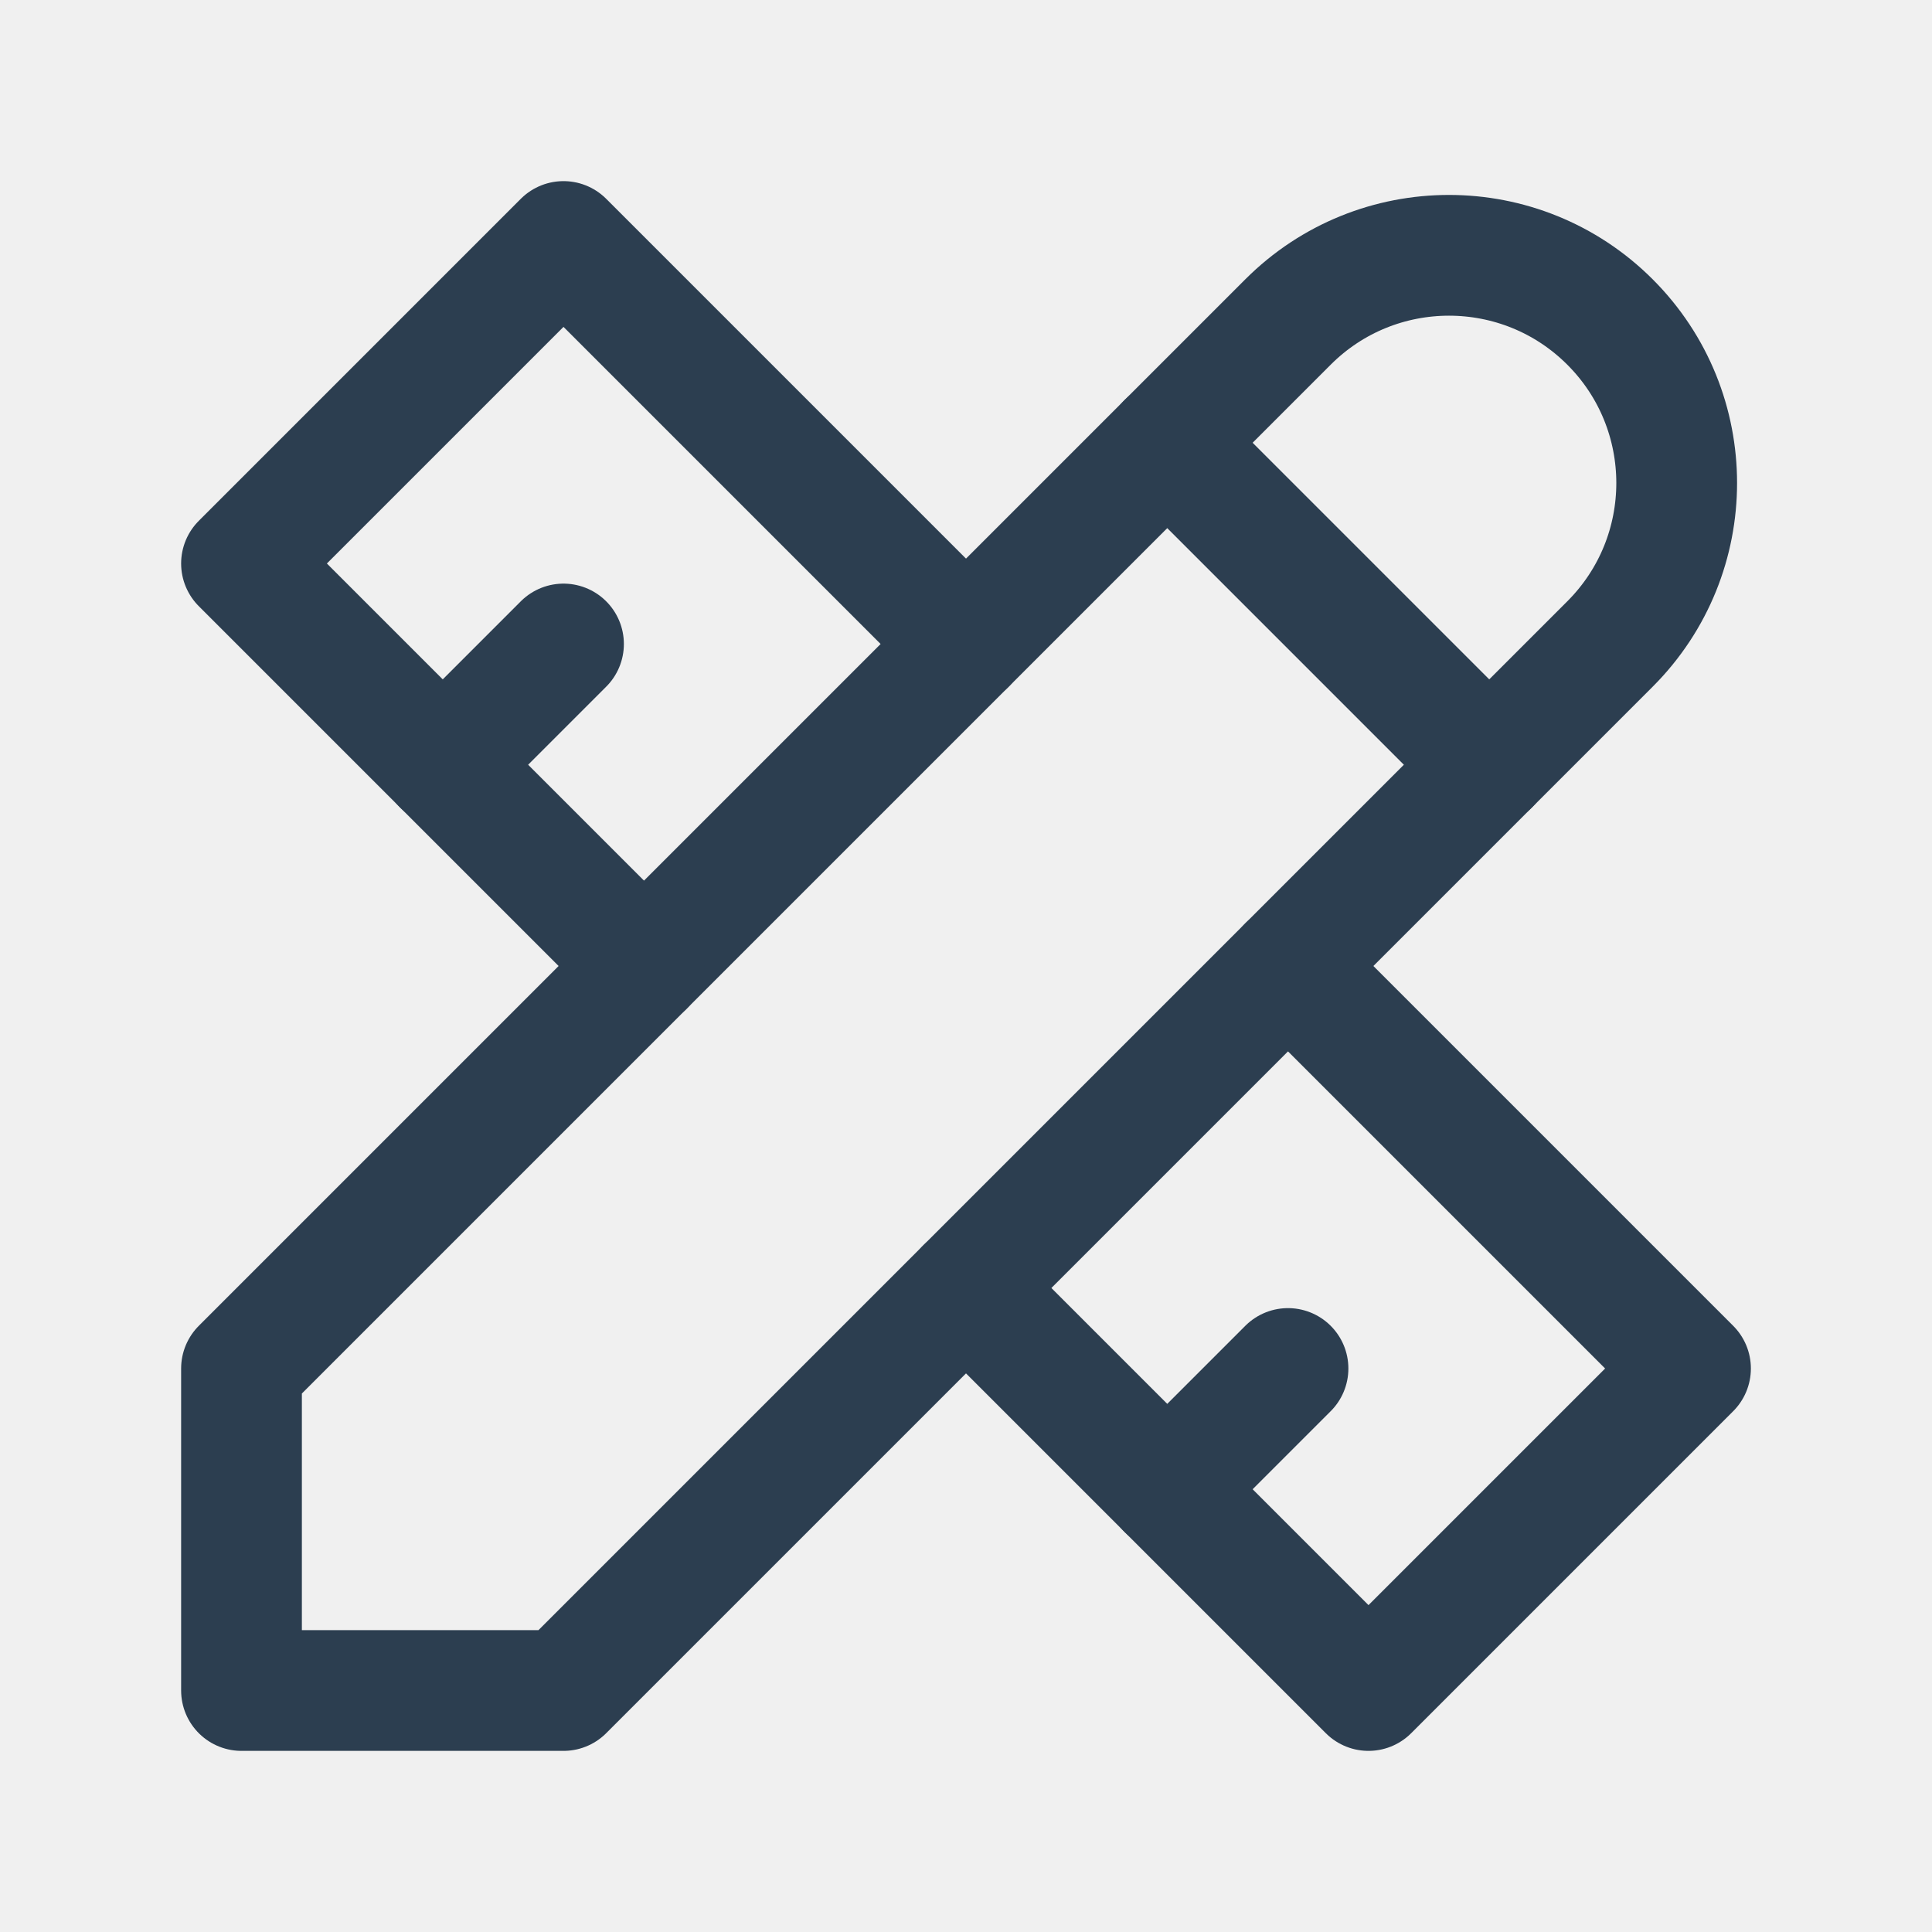
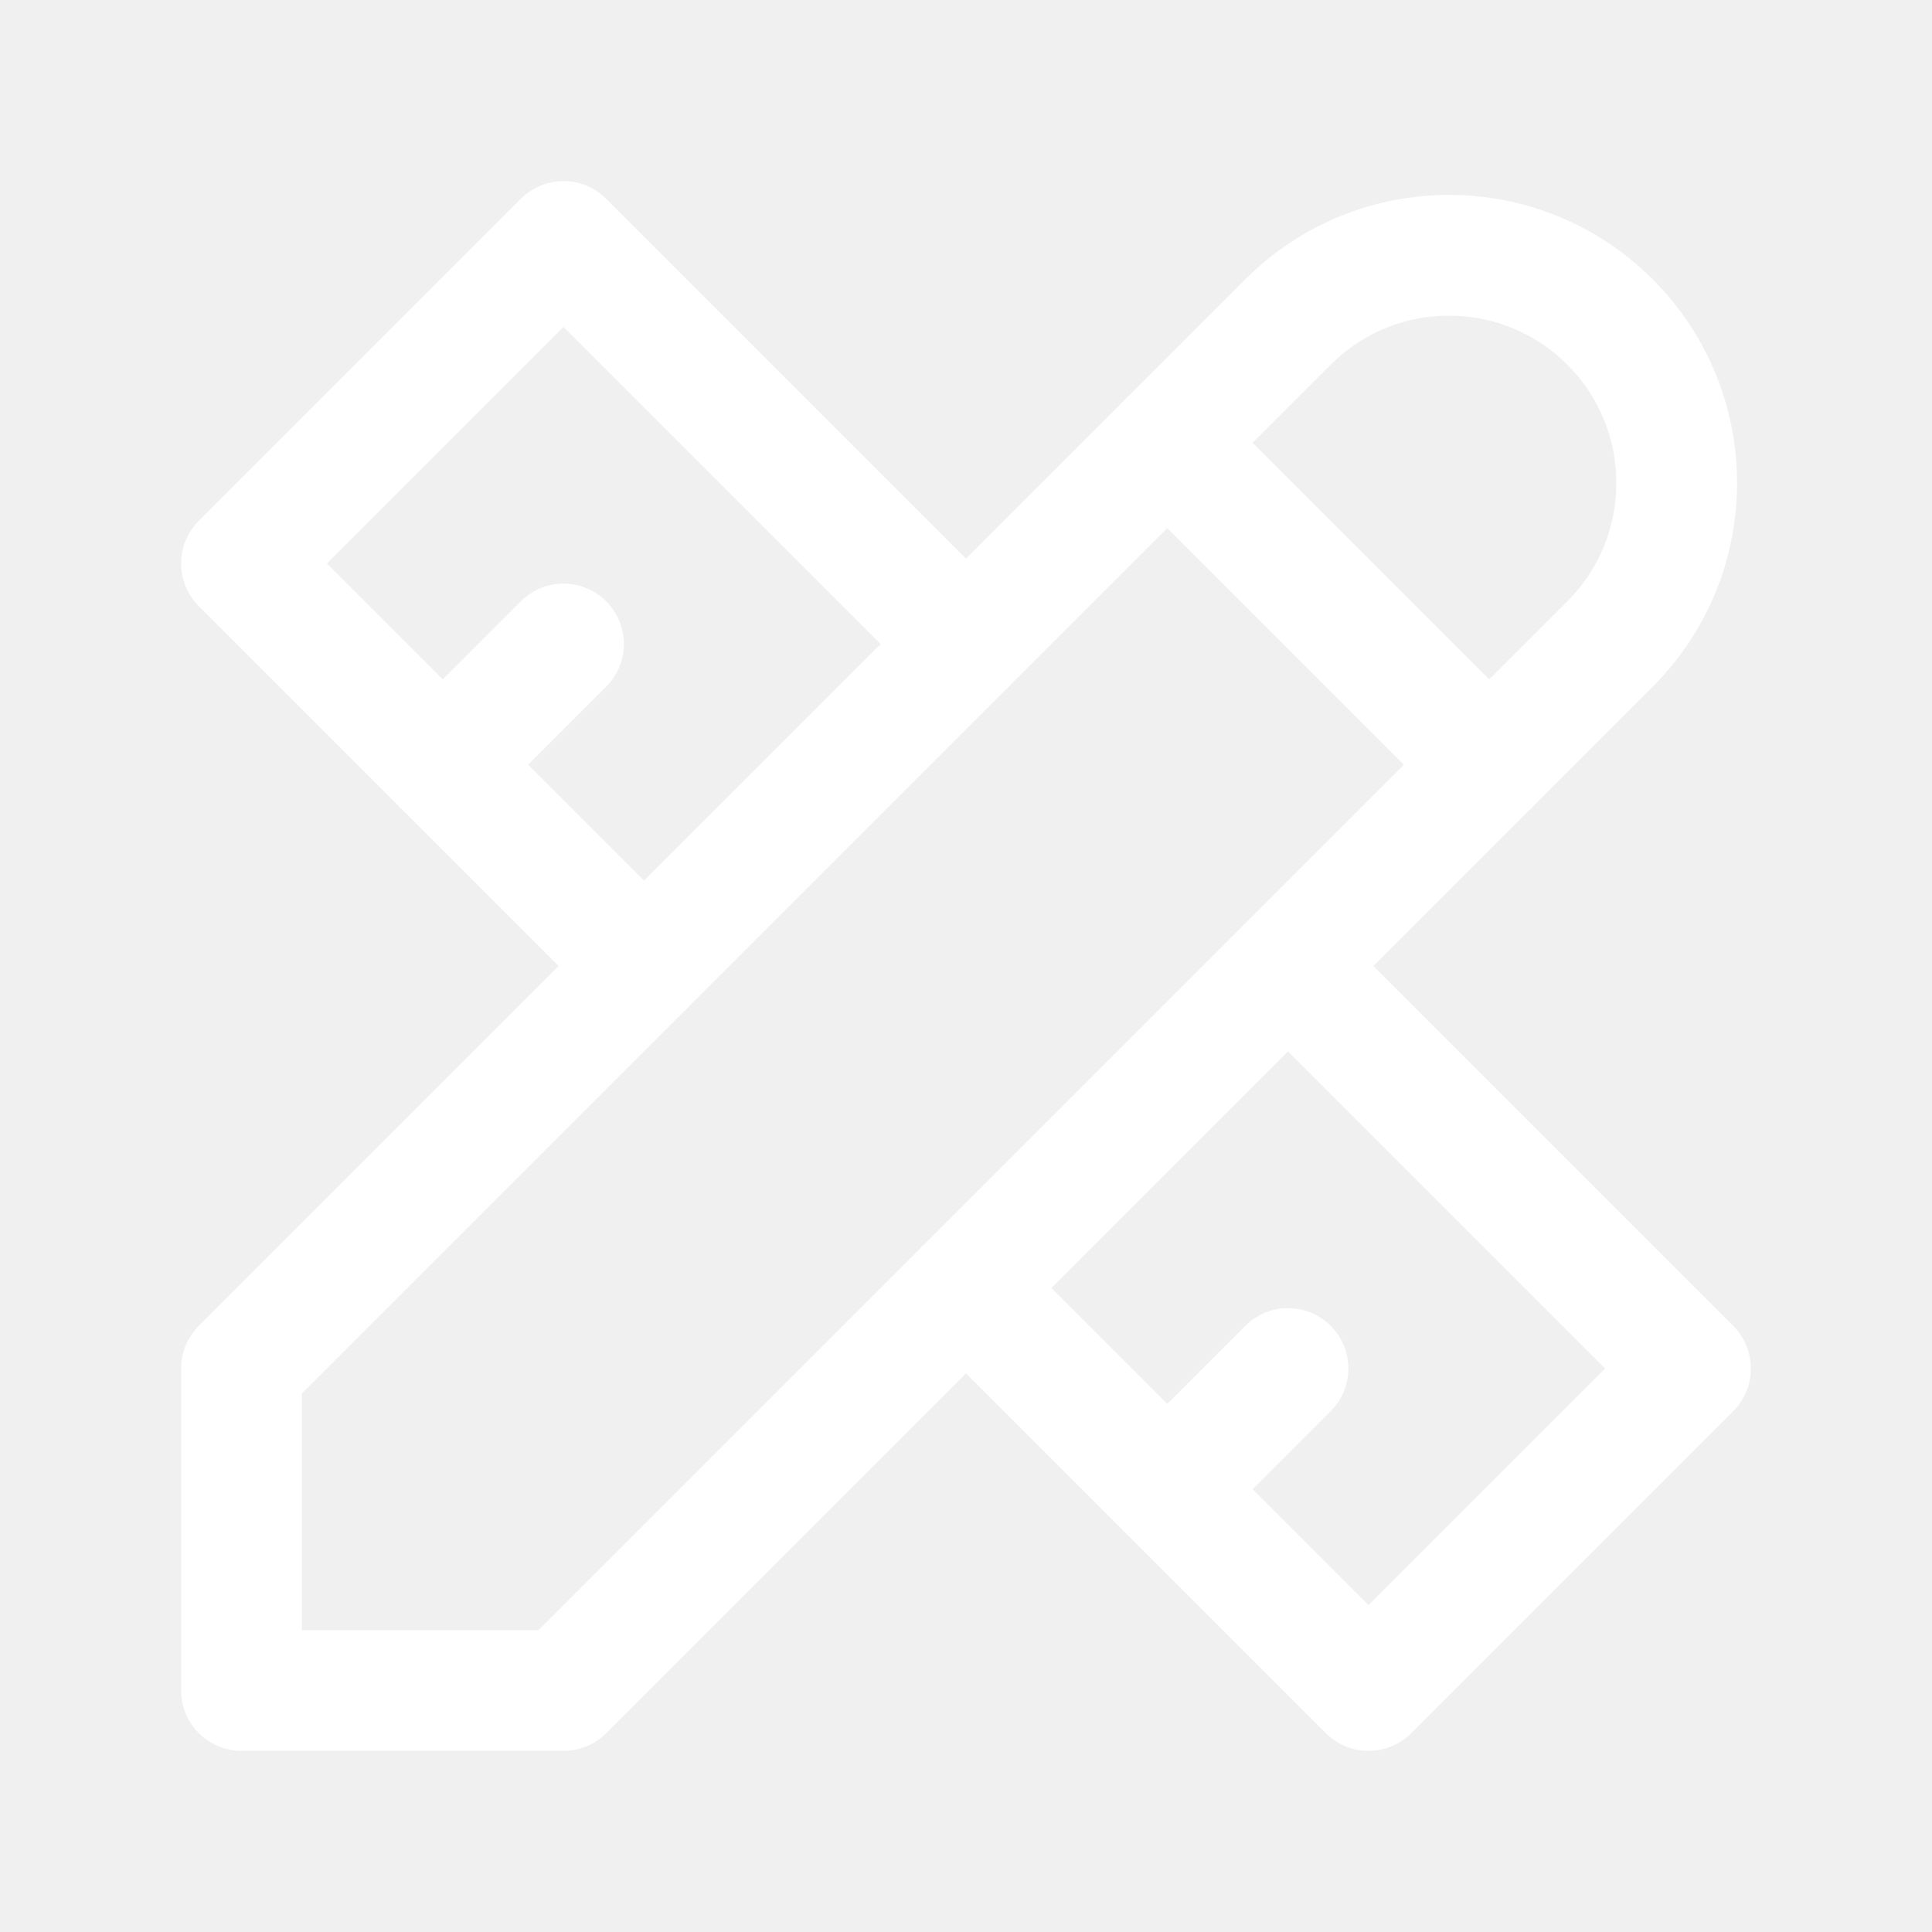
- <svg xmlns="http://www.w3.org/2000/svg" class="icon icon-tabler icon-tabler-tools" width="44" height="44" viewBox="0 0 24 24" stroke-width="1.5" stroke="#2c3e50" fill="none" stroke-linecap="round" stroke-linejoin="round">
+ <svg xmlns="http://www.w3.org/2000/svg" class="icon icon-tabler icon-tabler-tools" width="44" height="44" viewBox="0 0 24 24" stroke-width="1.5" stroke="#fff" fill="none" stroke-linecap="round" stroke-linejoin="round">
  <path stroke="none" d="M0 0h24v24H0z" fill="none" />
  <path d="M3 21h4l13 -13a1.5 1.5 0 0 0 -4 -4l-13 13v4" />
  <path d="M14.5 5.5l4 4" />
  <path d="M12 8l-5 -5l-4 4l5 5" />
  <path d="M7 8l-1.5 1.5" />
  <path d="M16 12l5 5l-4 4l-5 -5" />
  <path d="M16 17l-1.5 1.5" />
</svg>
